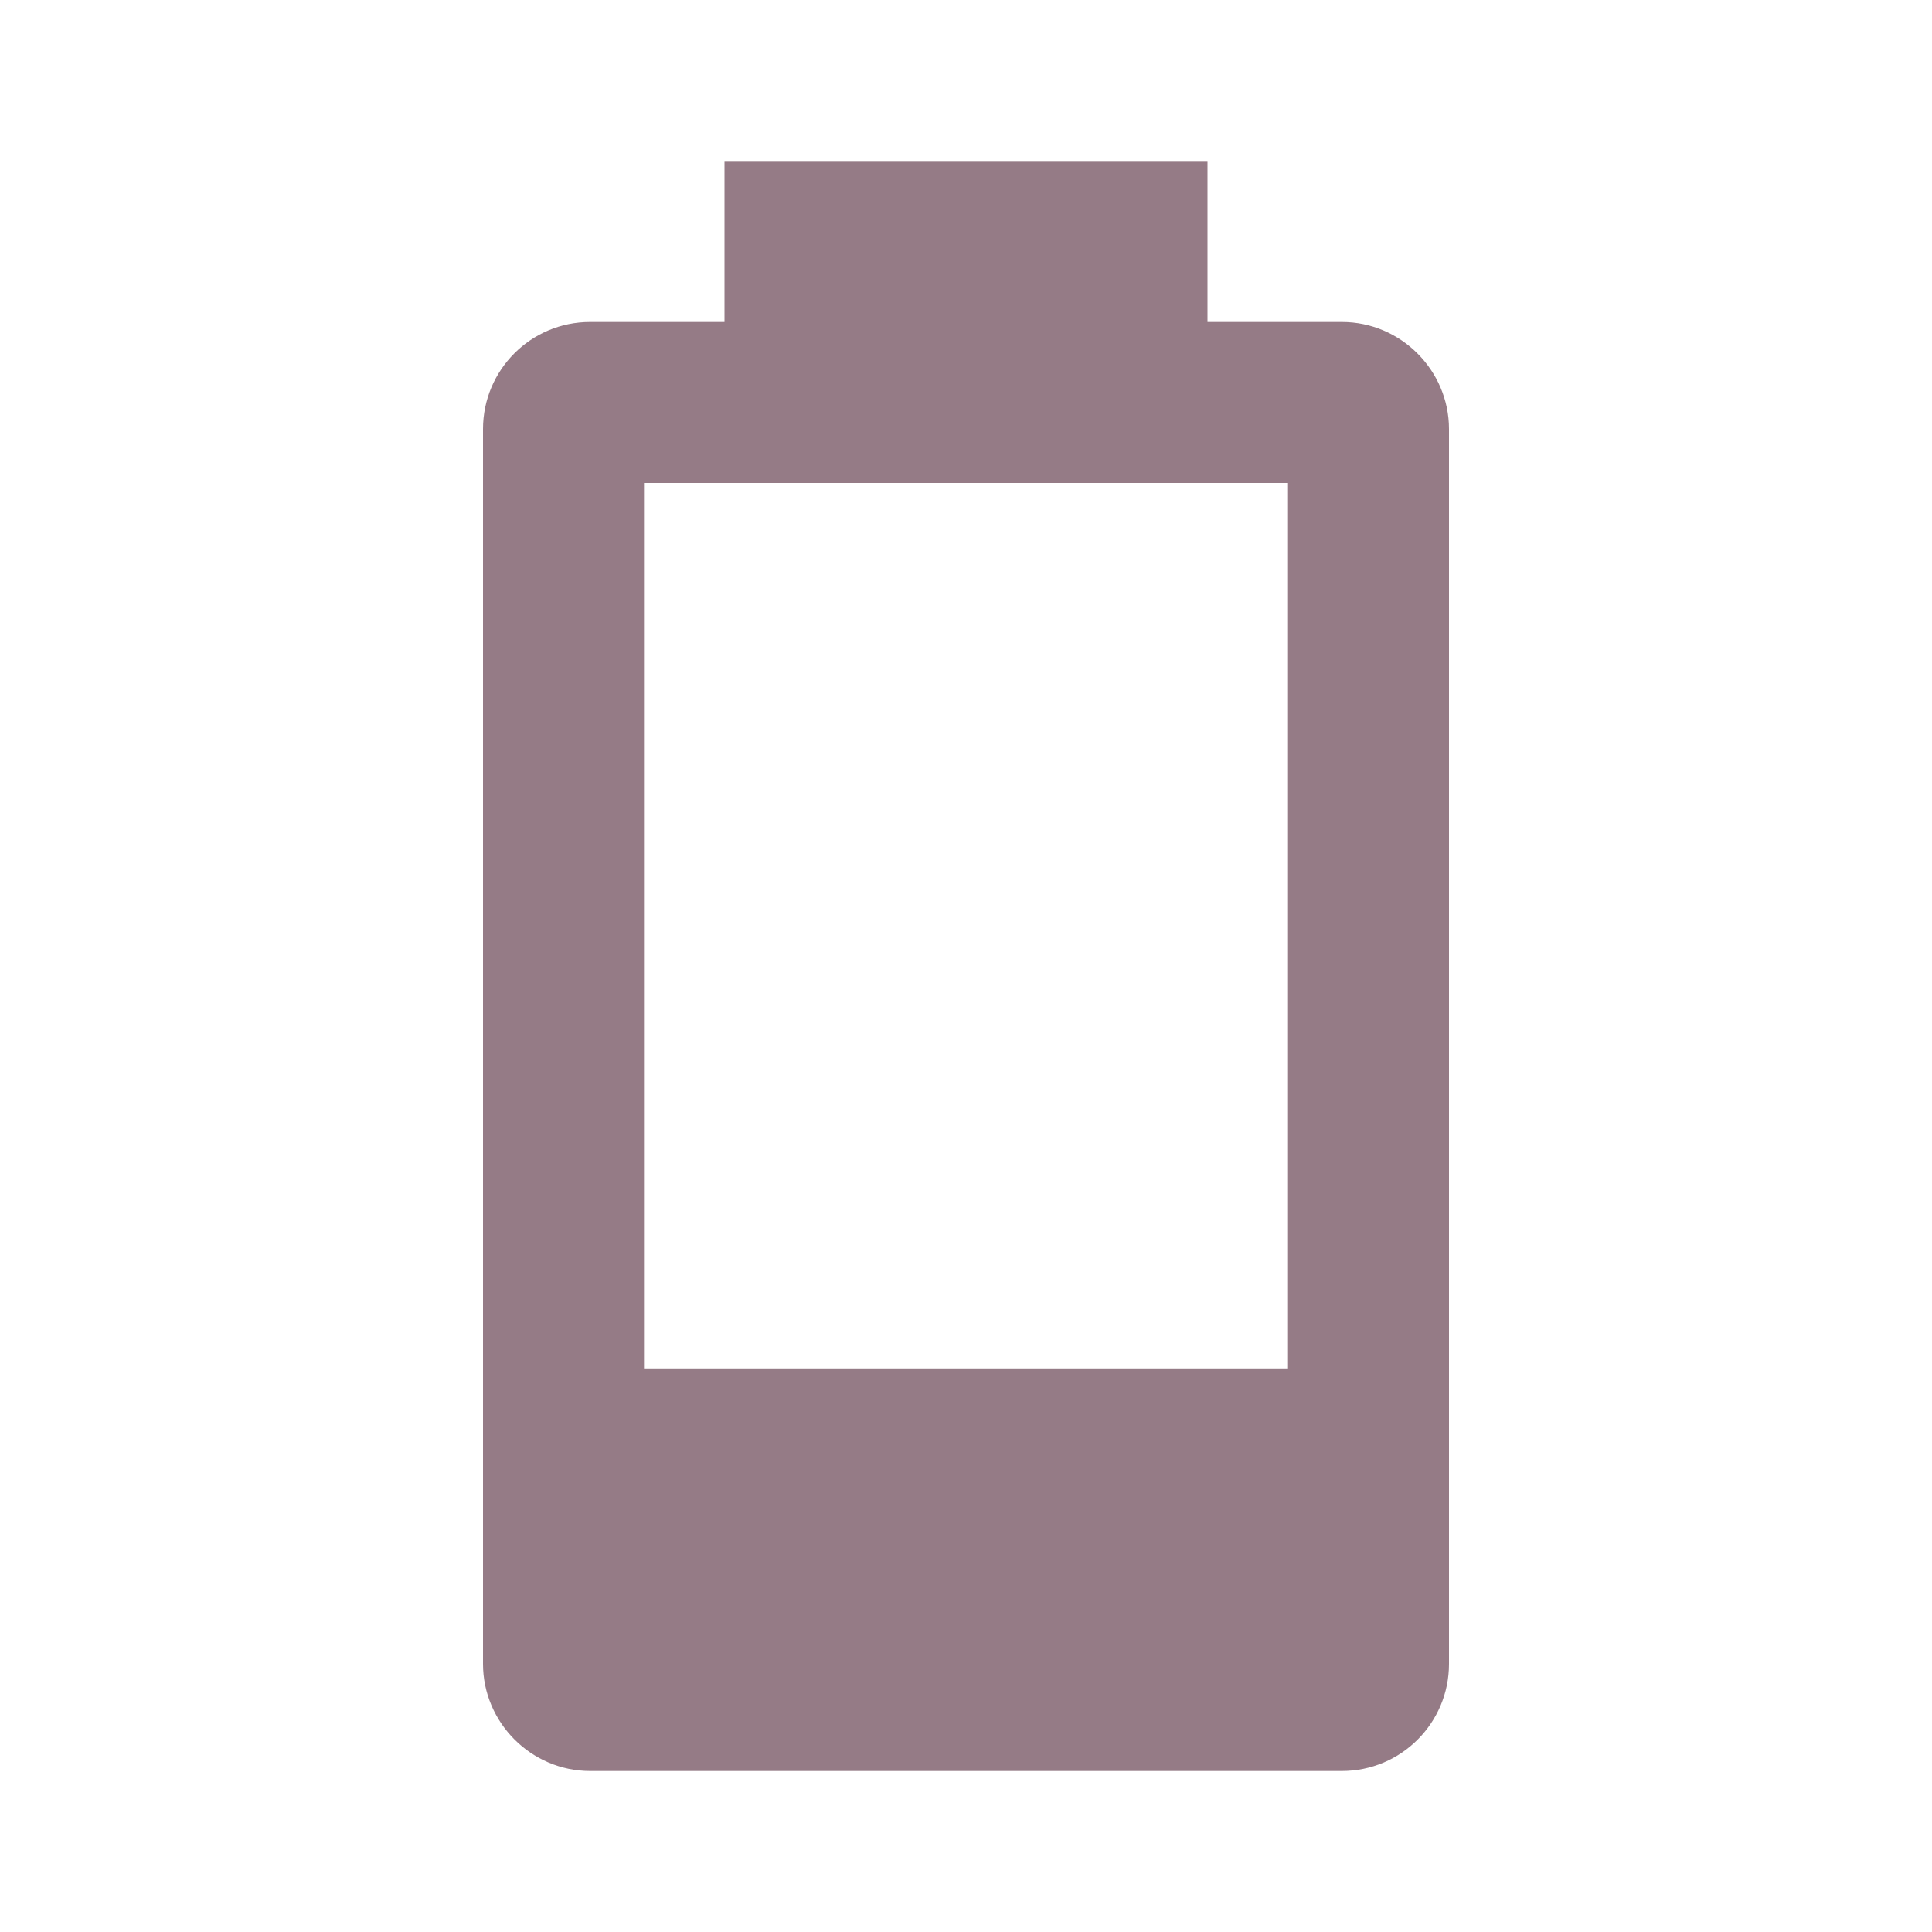
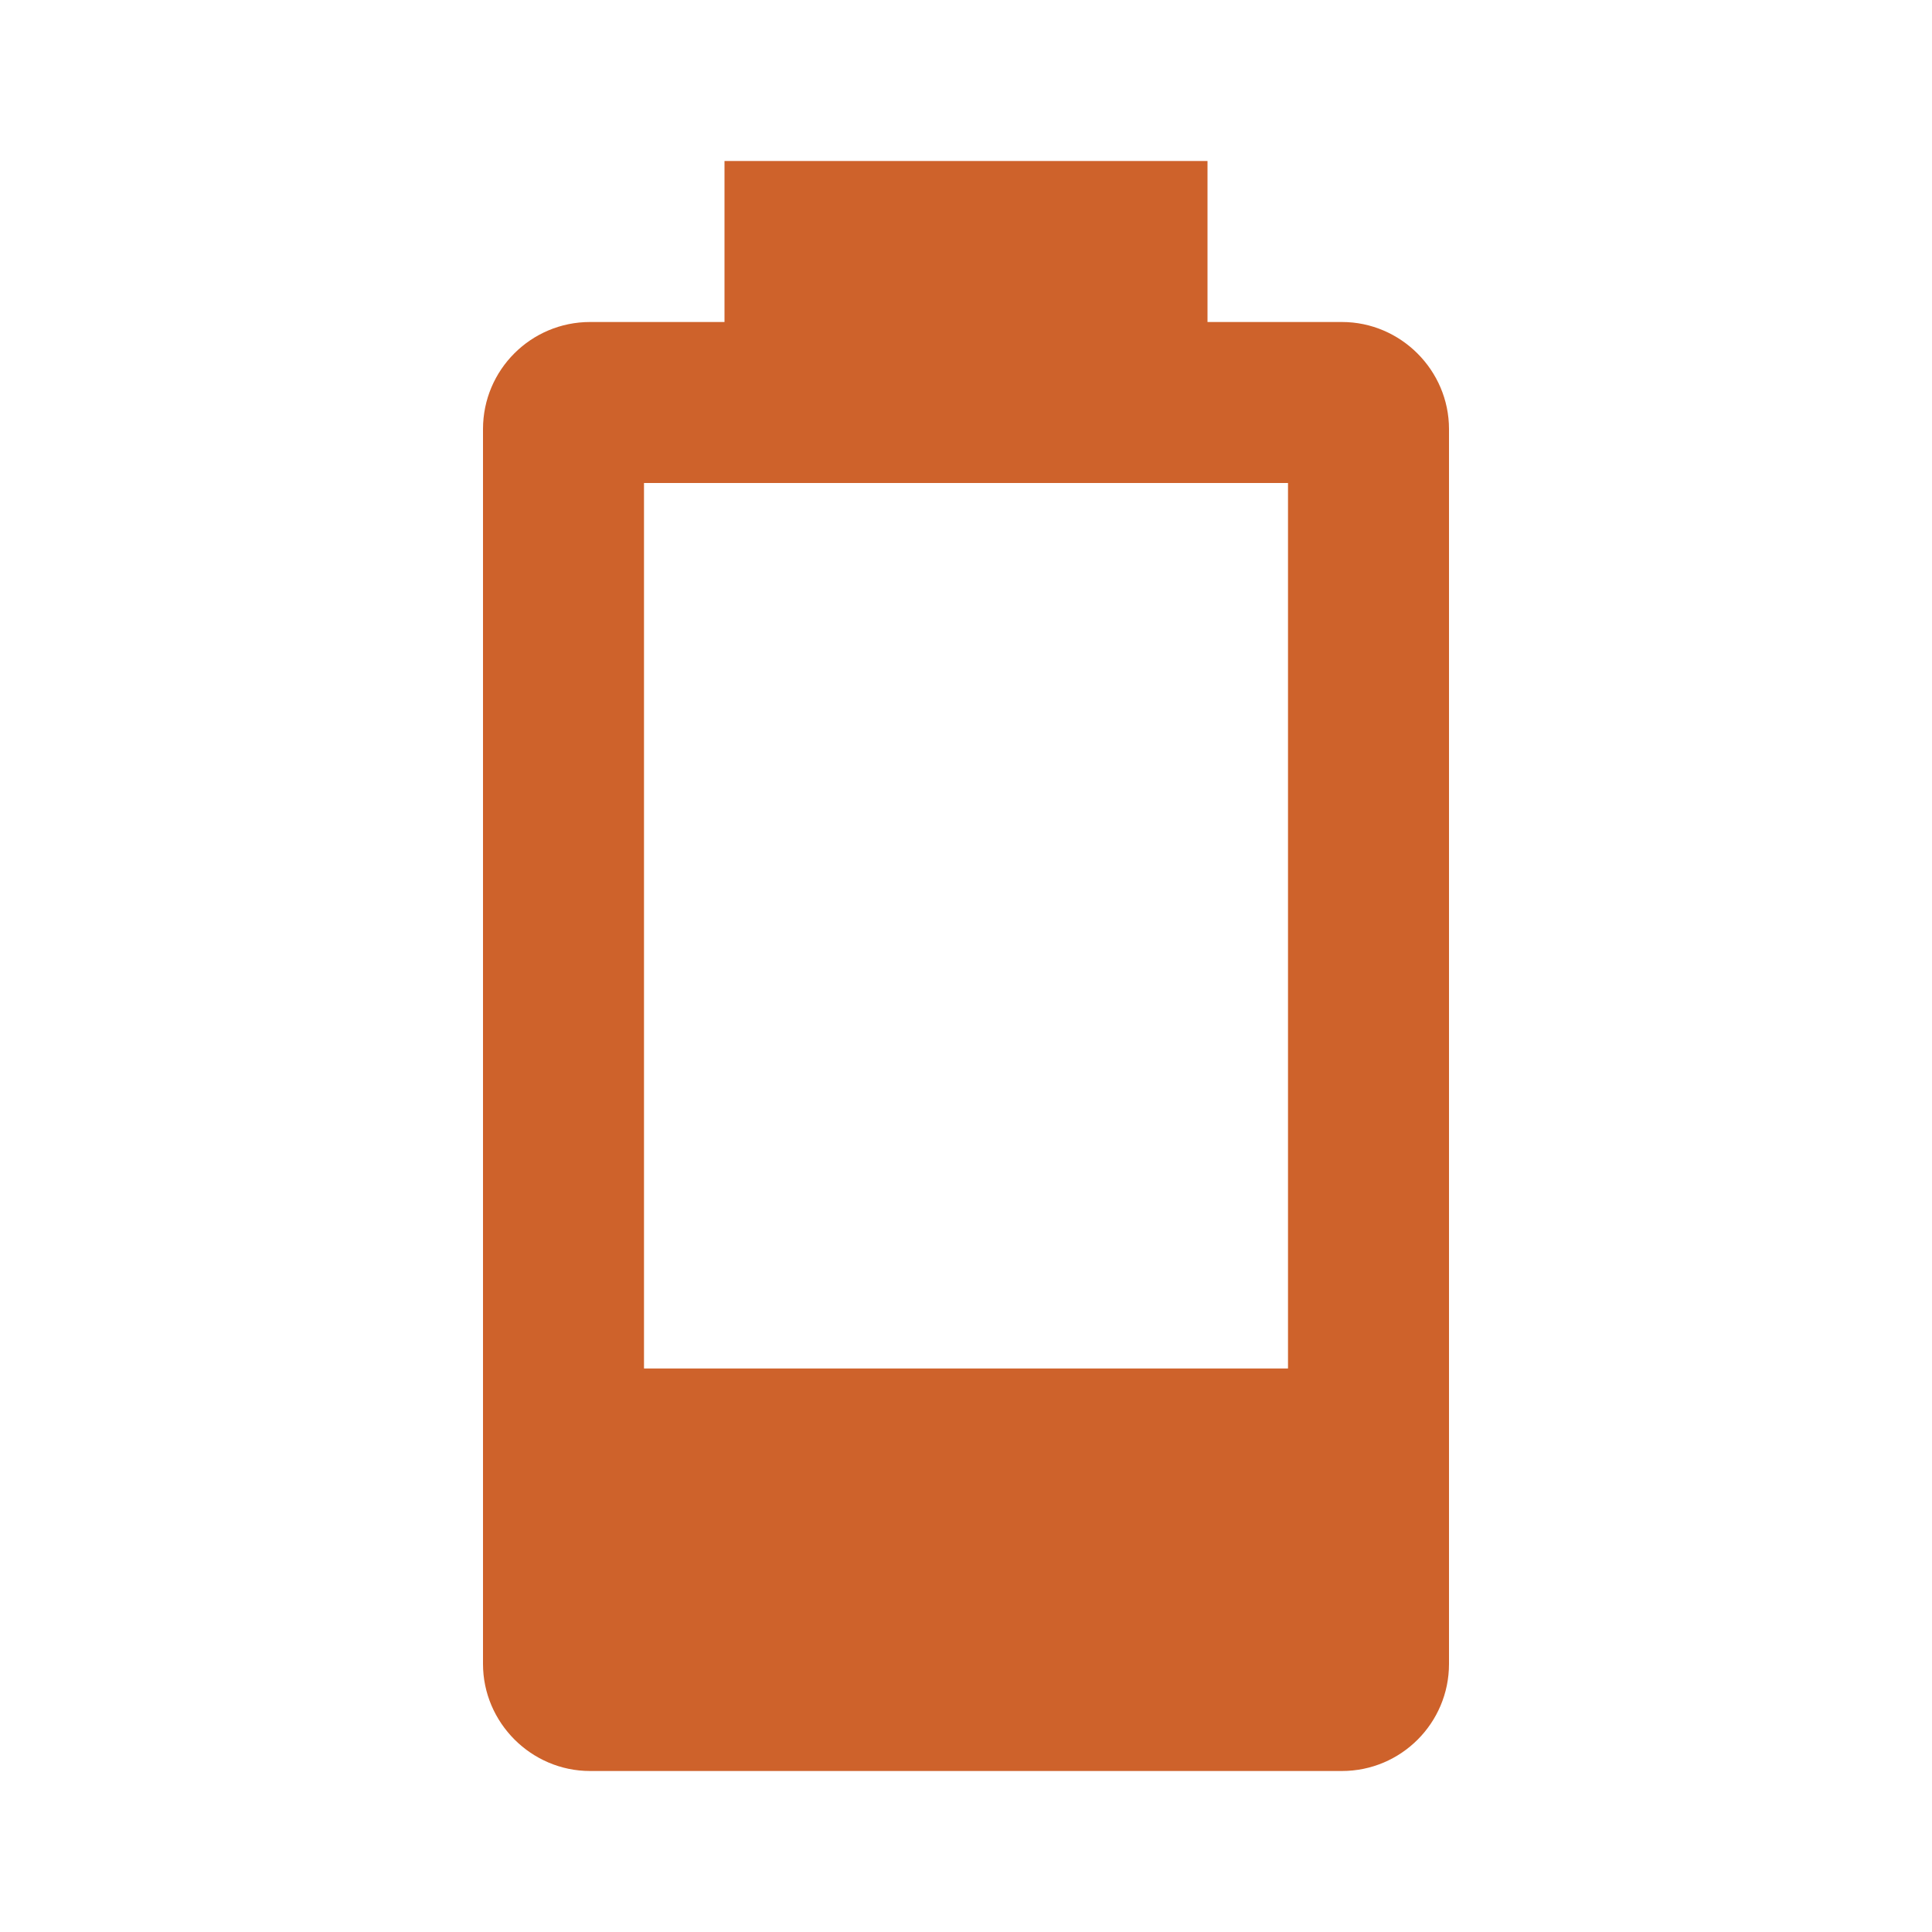
<svg xmlns="http://www.w3.org/2000/svg" viewBox="0 0 24 24">
-   <path d="M16,17H8V6H16M16.67,4H15V2H9V4H7.33A1.33,1.33 0 0,0 6,5.33V20.67C6,21.4 6.6,22 7.33,22H16.67A1.33,1.33 0 0,0 18,20.67V5.33C18,4.6 17.4,4 16.67,4Z" fill="#957B86" />
+   <path d="M16,17H8V6H16M16.67,4H15V2H9V4H7.33A1.33,1.33 0 0,0 6,5.33V20.67C6,21.4 6.6,22 7.33,22H16.67A1.33,1.33 0 0,0 18,20.67V5.33C18,4.6 17.4,4 16.67,4Z" fill="#CE622B" />
</svg>
